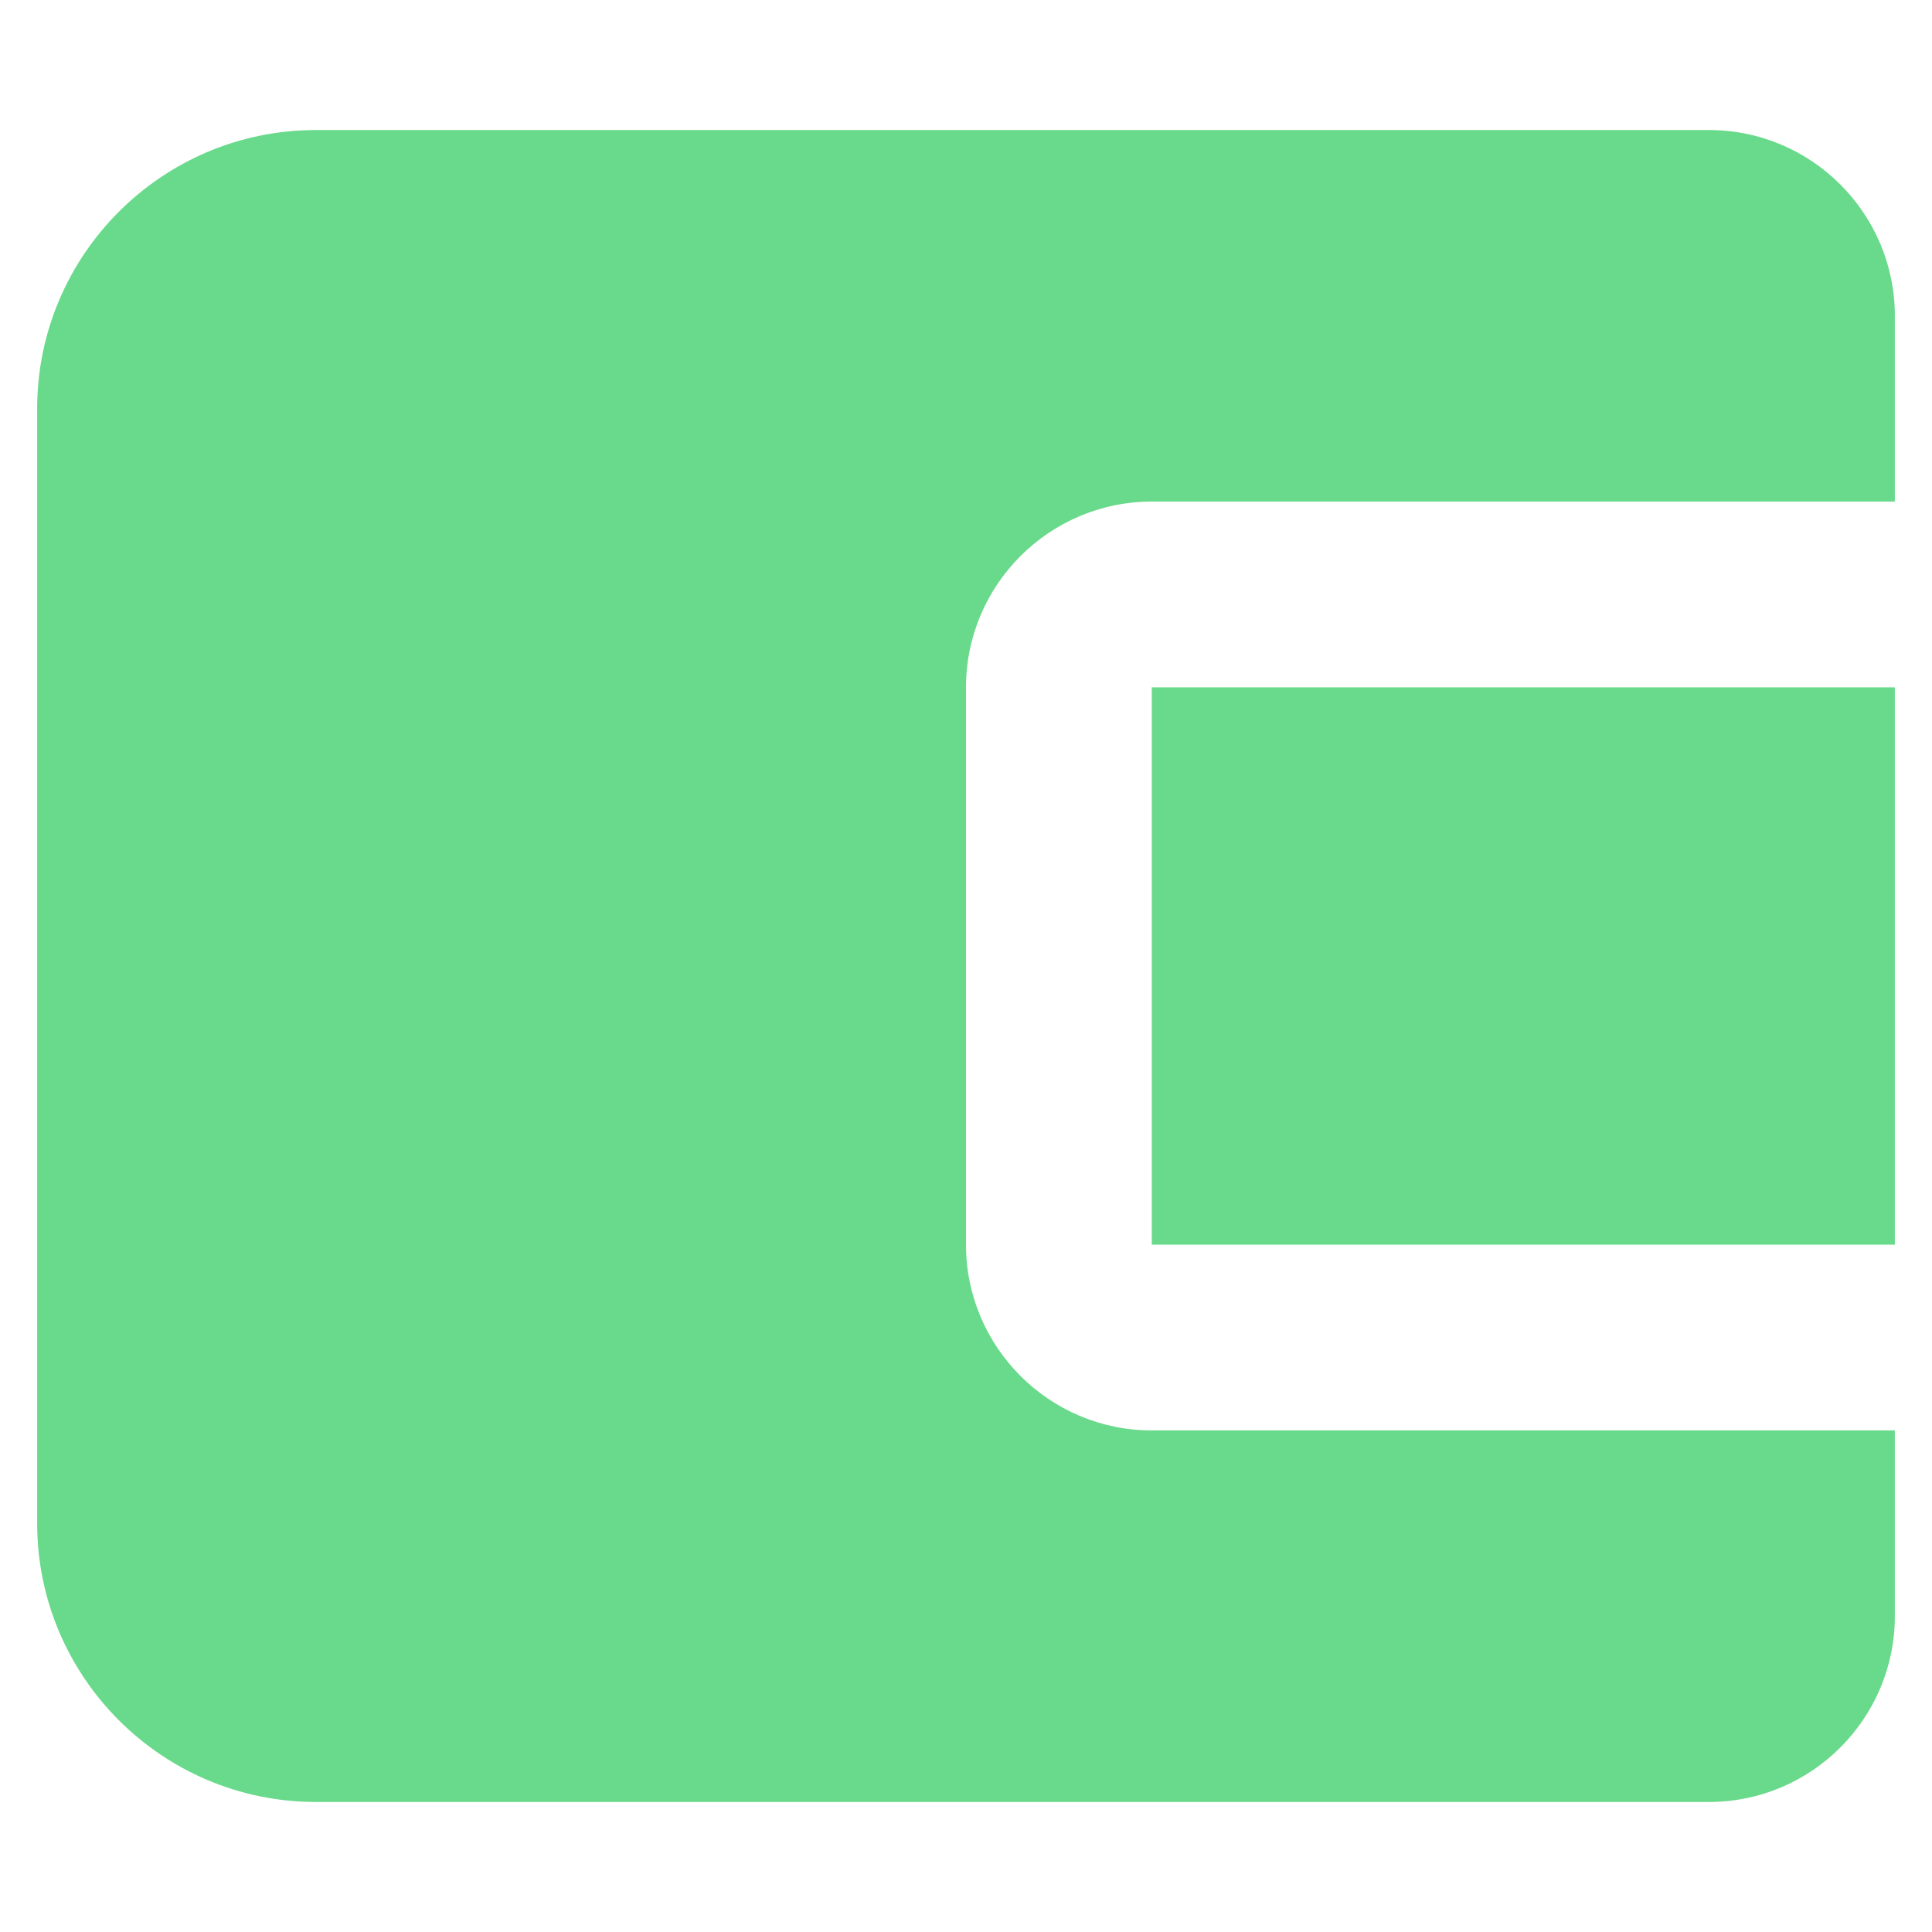
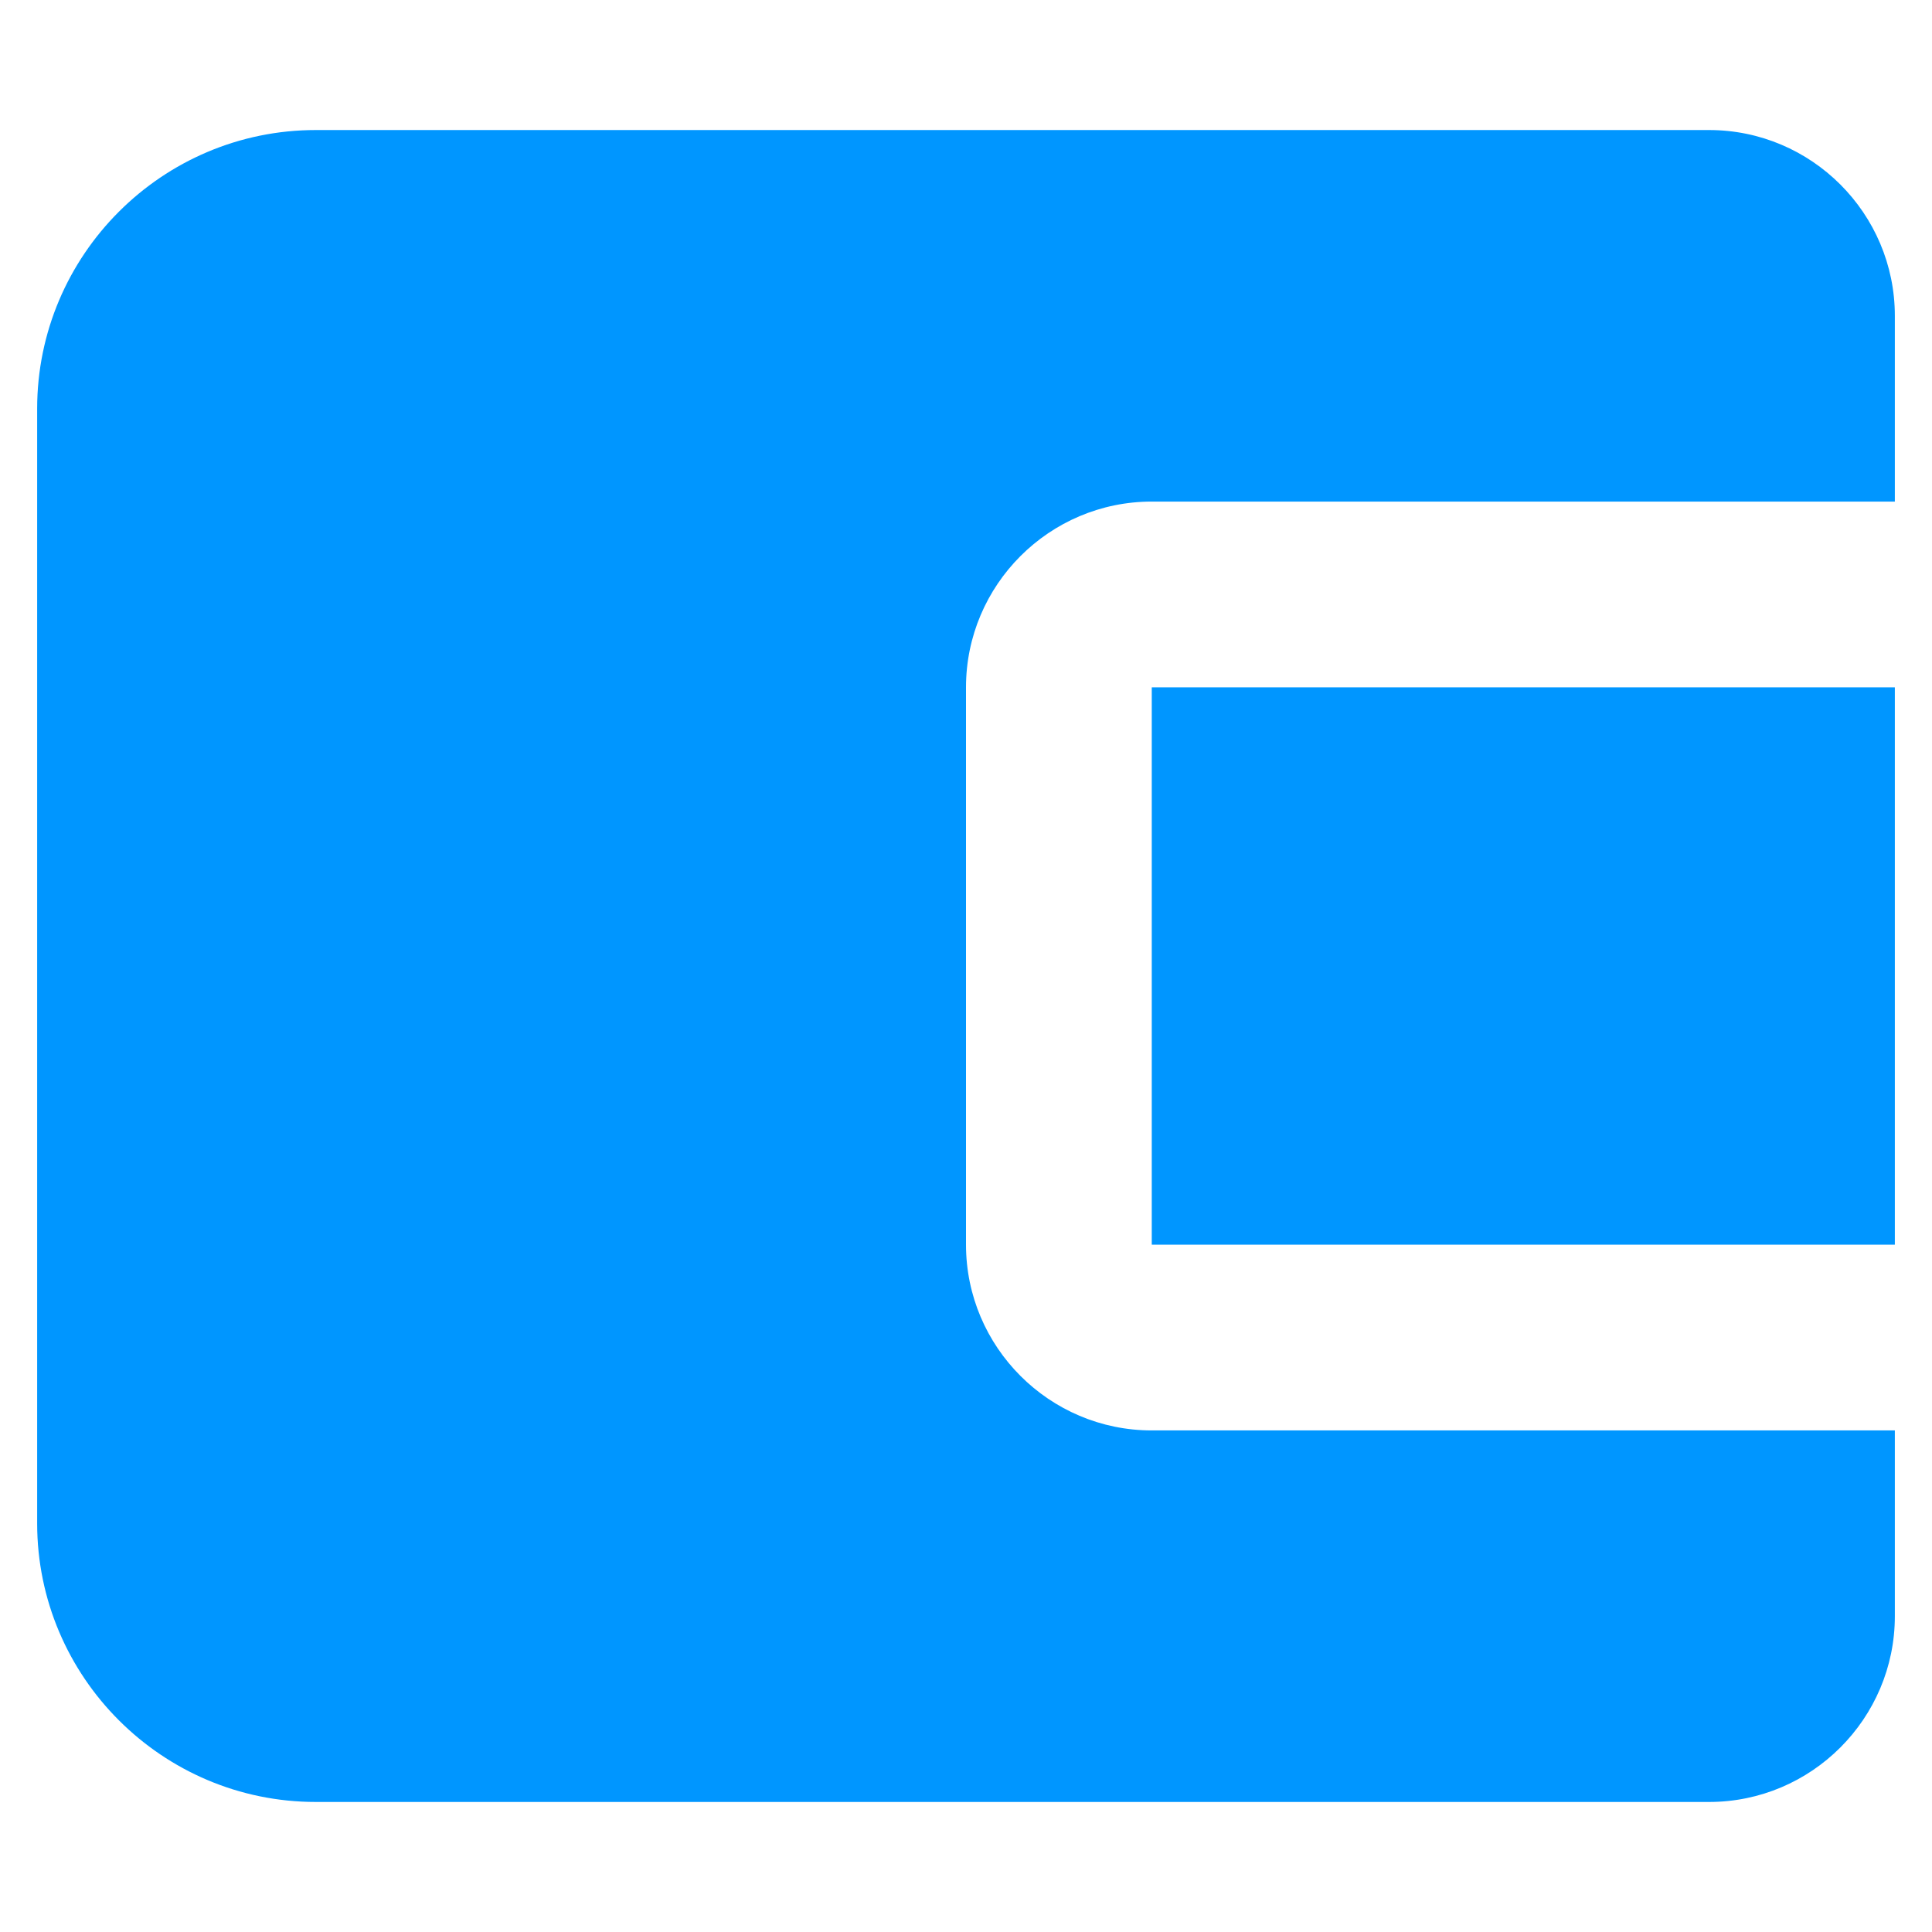
<svg xmlns="http://www.w3.org/2000/svg" width="13" height="13" viewBox="0 0 13 13" fill="none">
-   <path d="M7.75 4.625H12.75V8.375H7.75V4.625Z" fill="#69da8b " />
-   <path d="M11.5 0.875H2.125C1.091 0.875 0.25 1.716 0.25 2.75V10.25C0.25 11.284 1.091 12.125 2.125 12.125H11.5C12.189 12.125 12.75 11.564 12.75 10.875V9.625H7.75C7.061 9.625 6.5 9.064 6.5 8.375V4.625C6.5 3.936 7.061 3.375 7.75 3.375H12.75V2.125C12.75 1.436 12.189 0.875 11.5 0.875Z" fill="#69da8b " />
+   <path d="M7.75 4.625H12.75V8.375H7.75V4.625Z" fill="#0096ff " />
+   <path d="M11.5 0.875H2.125C1.091 0.875 0.25 1.716 0.25 2.75V10.25C0.25 11.284 1.091 12.125 2.125 12.125H11.5C12.189 12.125 12.75 11.564 12.75 10.875V9.625H7.75C7.061 9.625 6.5 9.064 6.5 8.375V4.625C6.5 3.936 7.061 3.375 7.75 3.375H12.75V2.125C12.75 1.436 12.189 0.875 11.5 0.875Z" fill="#0096ff " />
</svg>
